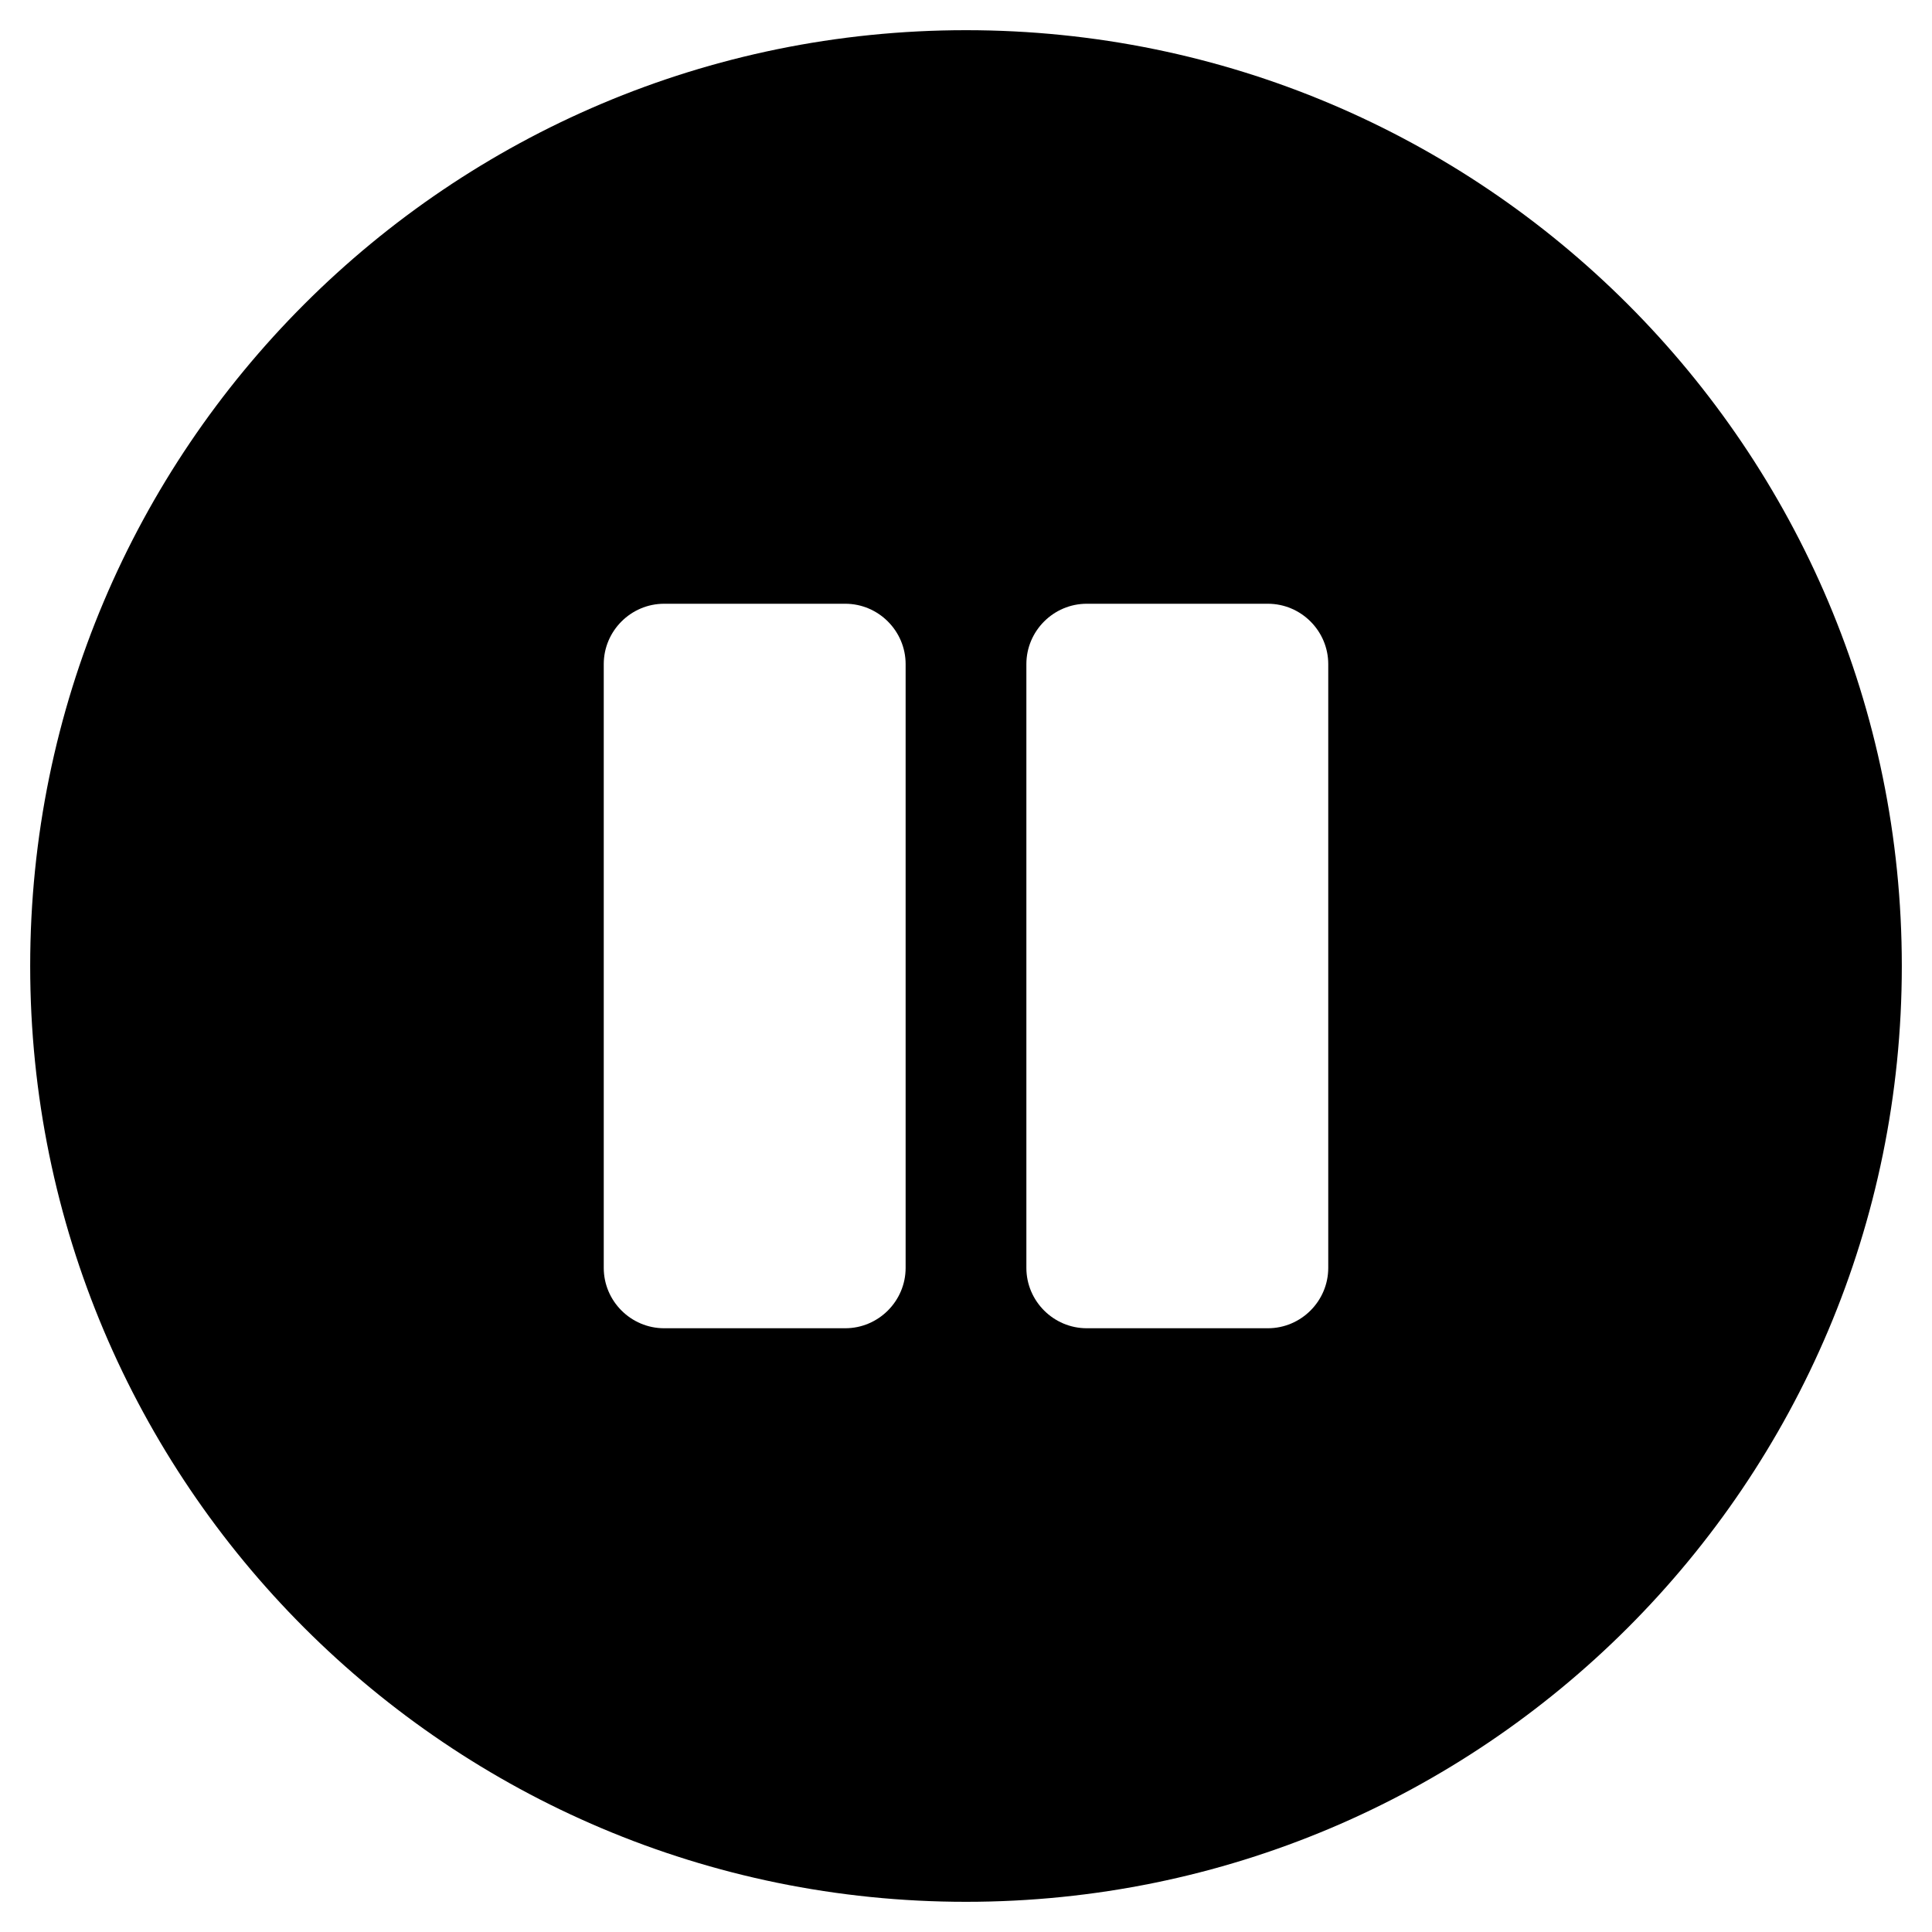
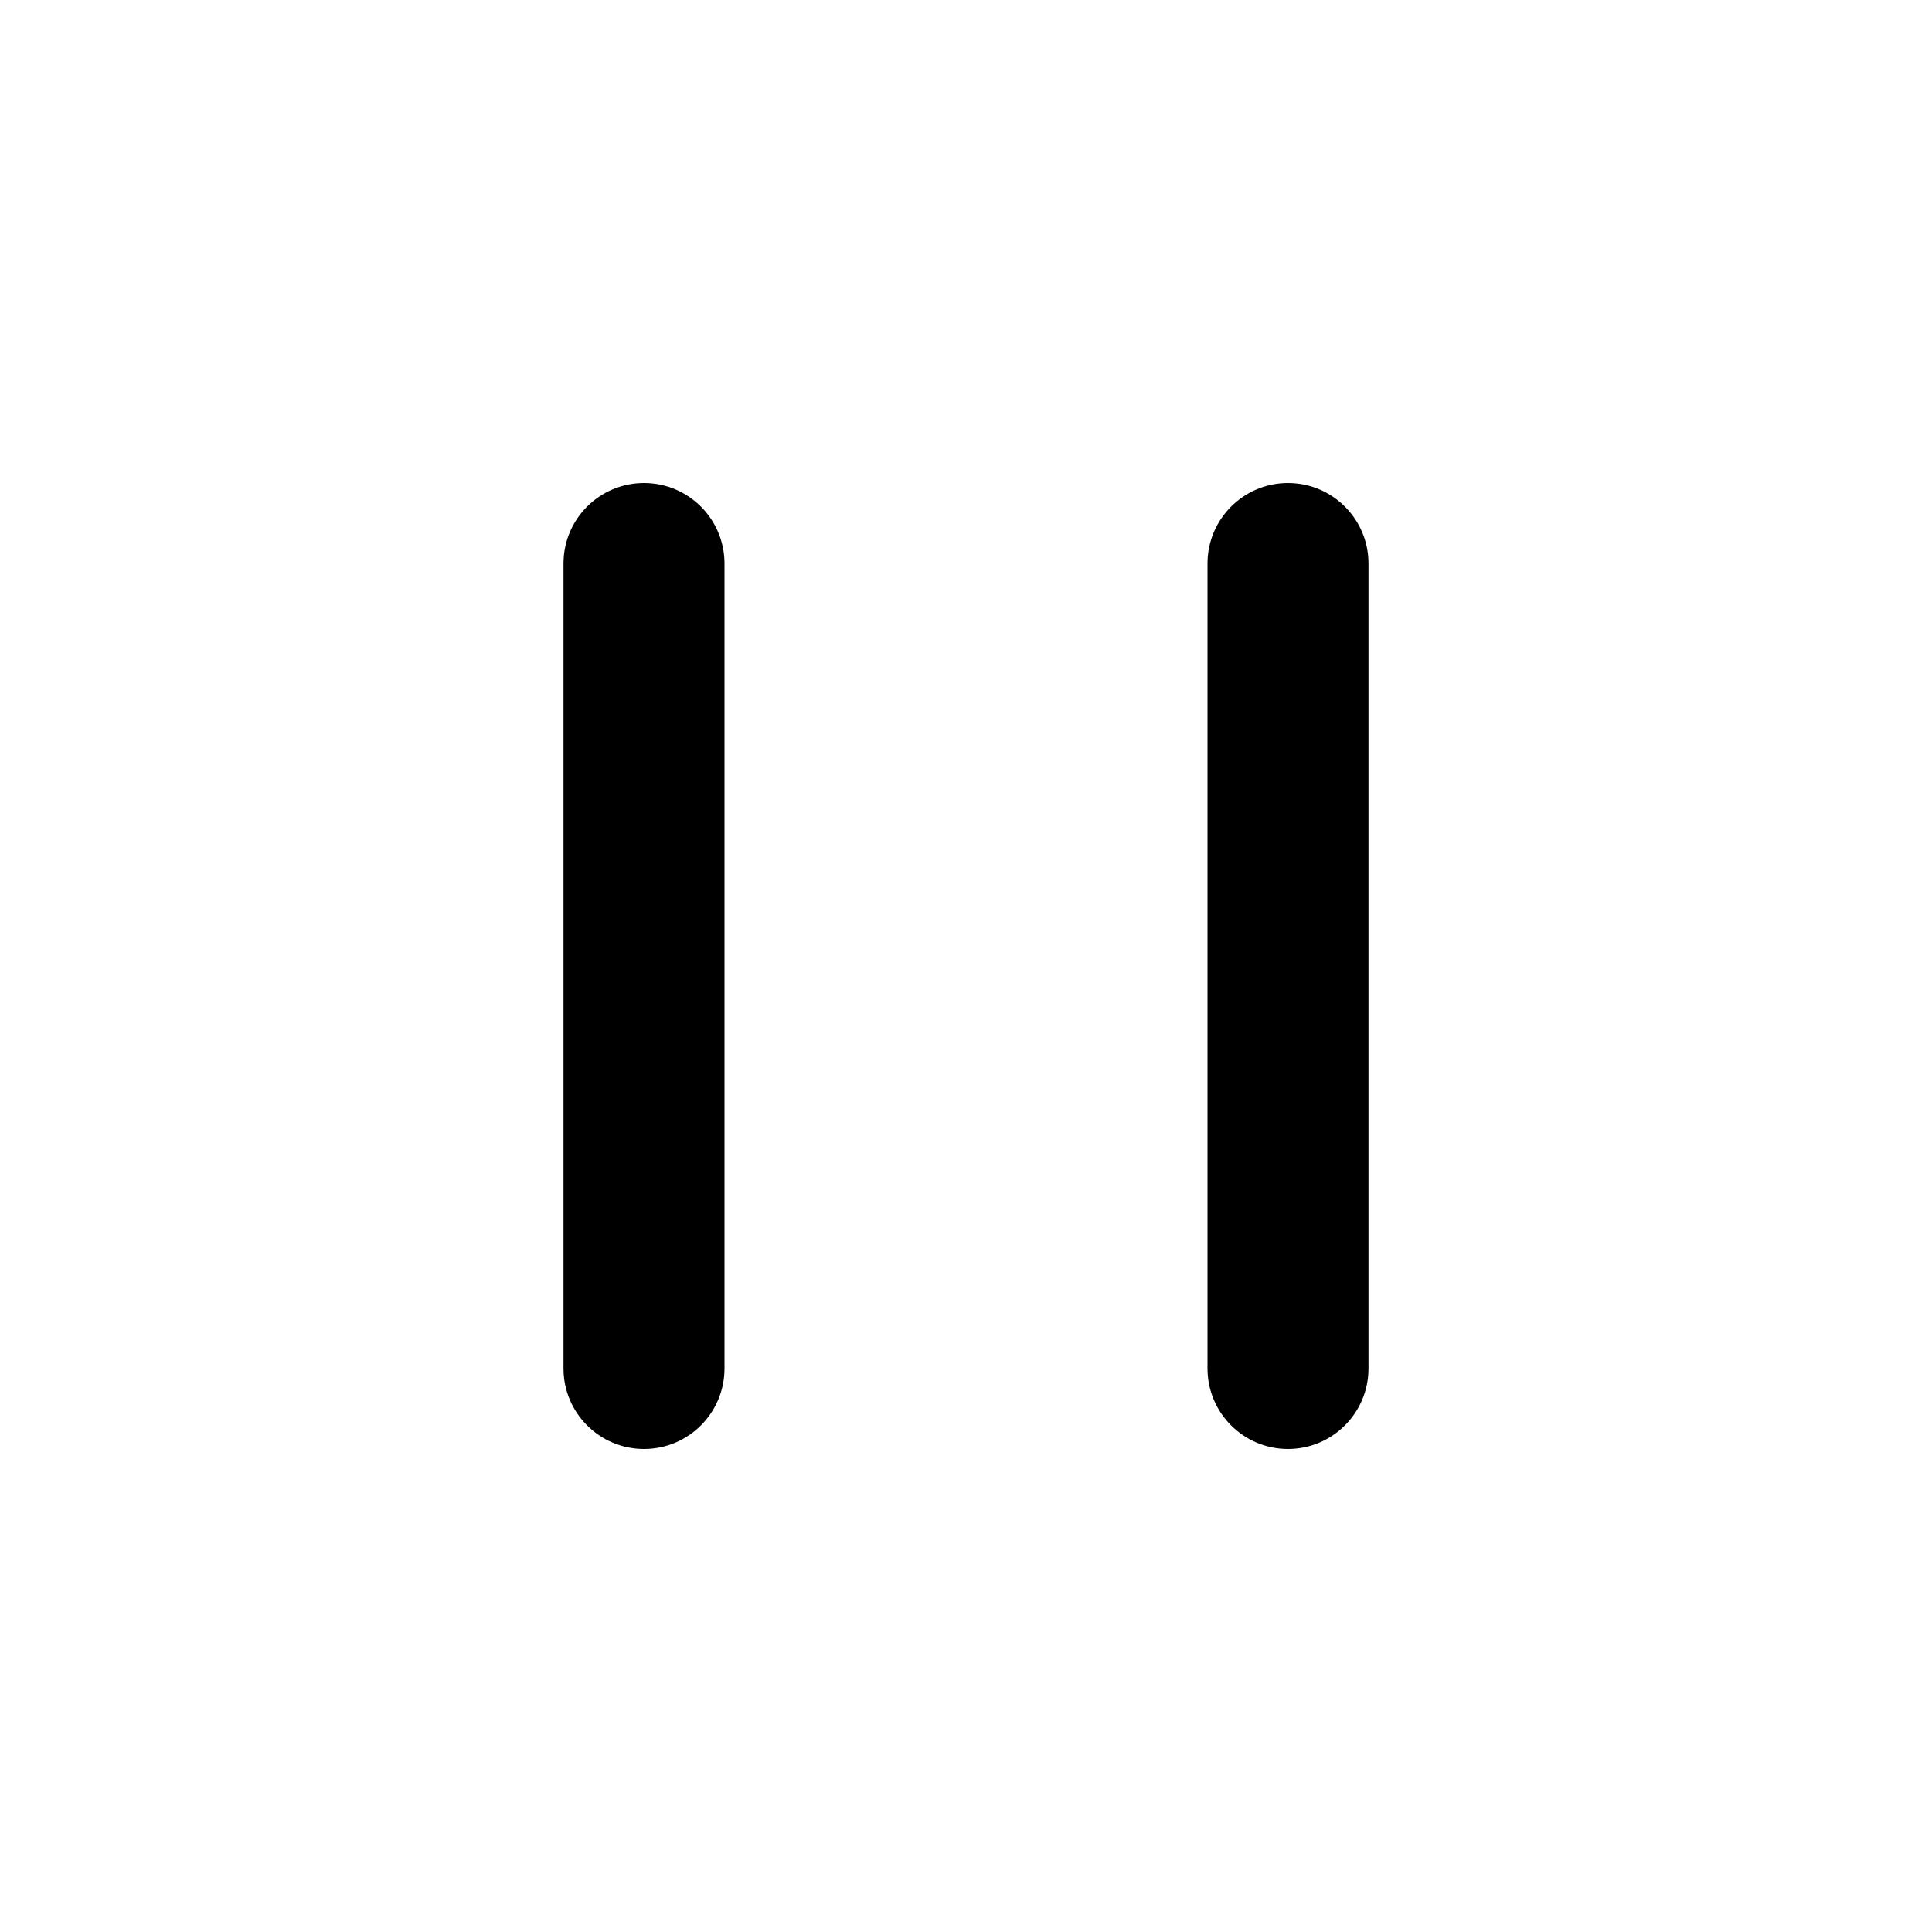
- <svg xmlns="http://www.w3.org/2000/svg" viewBox="0 0 512 512">
-   <path d="M256 8C119 8 8 119 8 256s111 248 248 248 248-111 248-248S393 8 256 8zm-16 328c0 8.8-7.2 16-16 16h-48c-8.8 0-16-7.2-16-16V176c0-8.8 7.2-16 16-16h48c8.8 0 16 7.2 16 16v160zm112 0c0 8.8-7.2 16-16 16h-48c-8.8 0-16-7.2-16-16V176c0-8.8 7.2-16 16-16h48c8.8 0 16 7.2 16 16v160z" />
+ <svg xmlns="http://www.w3.org/2000/svg" viewBox="0 0 24 24" width="36" height="36">
+   <path d="M15 7C15 6.448 15.448 6 16 6C16.552 6 17 6.448 17 7V17C17 17.552 16.552 18 16 18C15.448 18 15 17.552 15 17V7ZM7 7C7 6.448 7.448 6 8 6C8.552 6 9 6.448 9 7V17C9 17.552 8.552 18 8 18C7.448 18 7 17.552 7 17V7Z" />
</svg>
